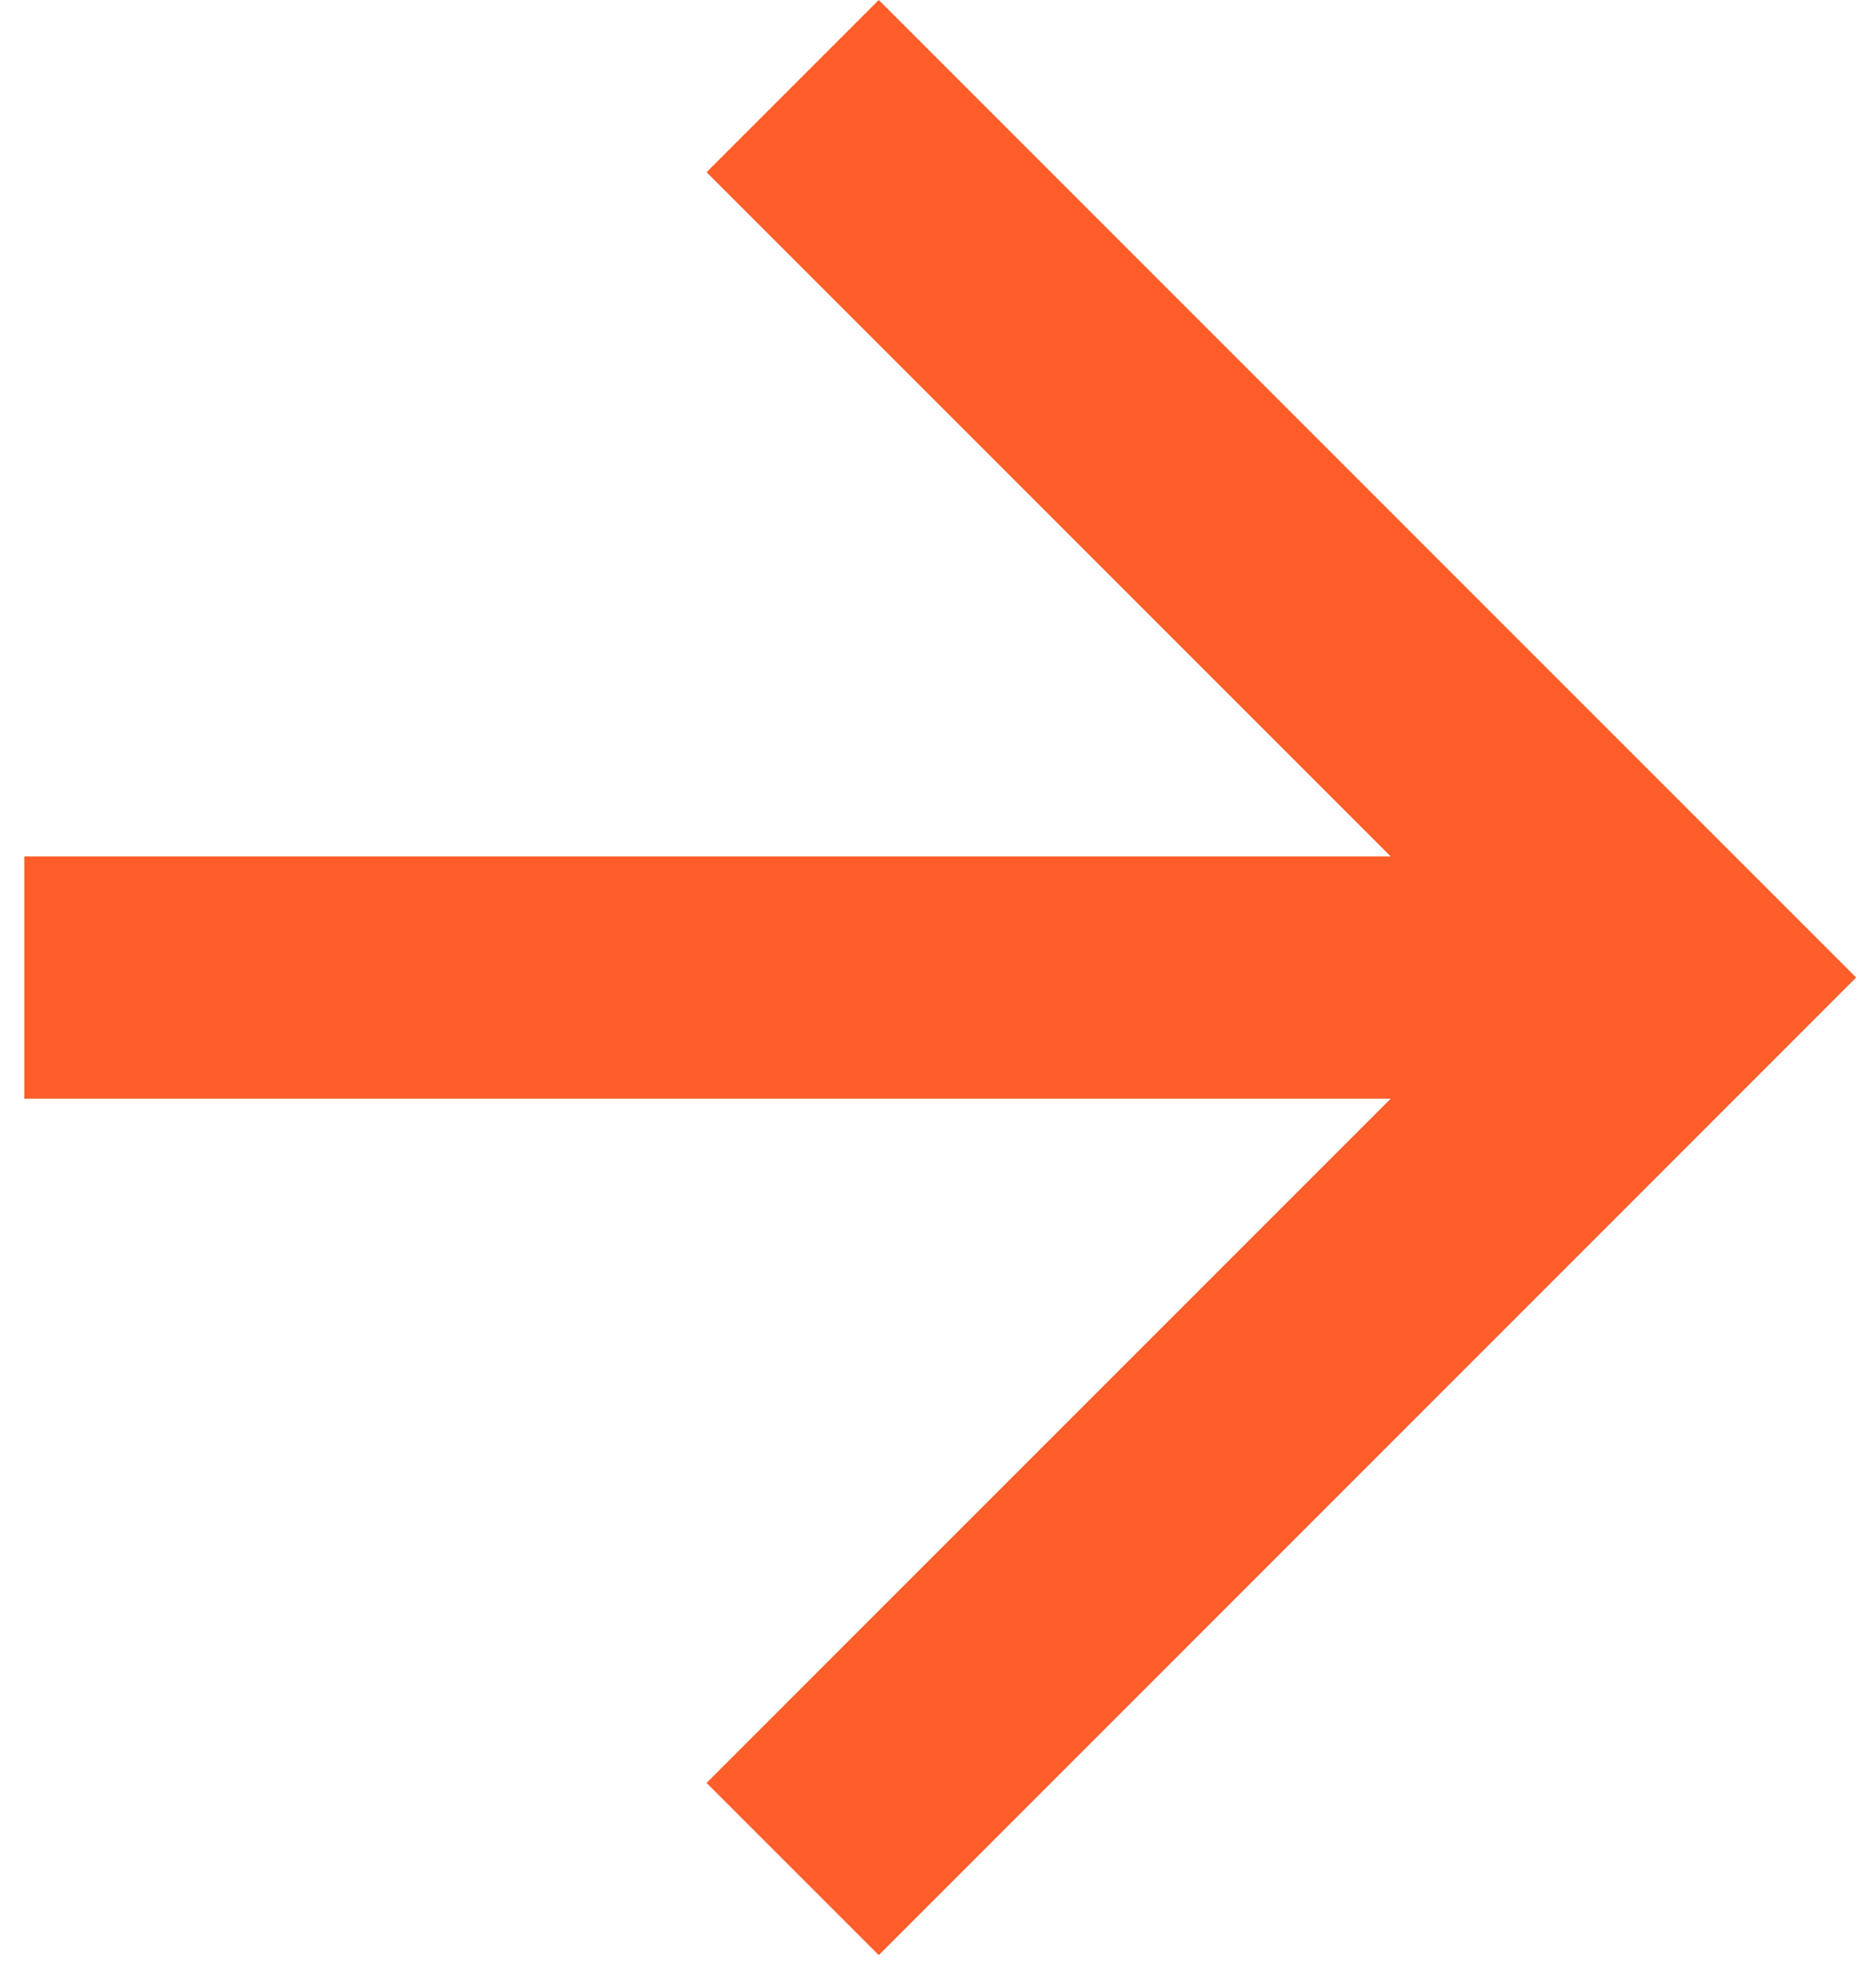
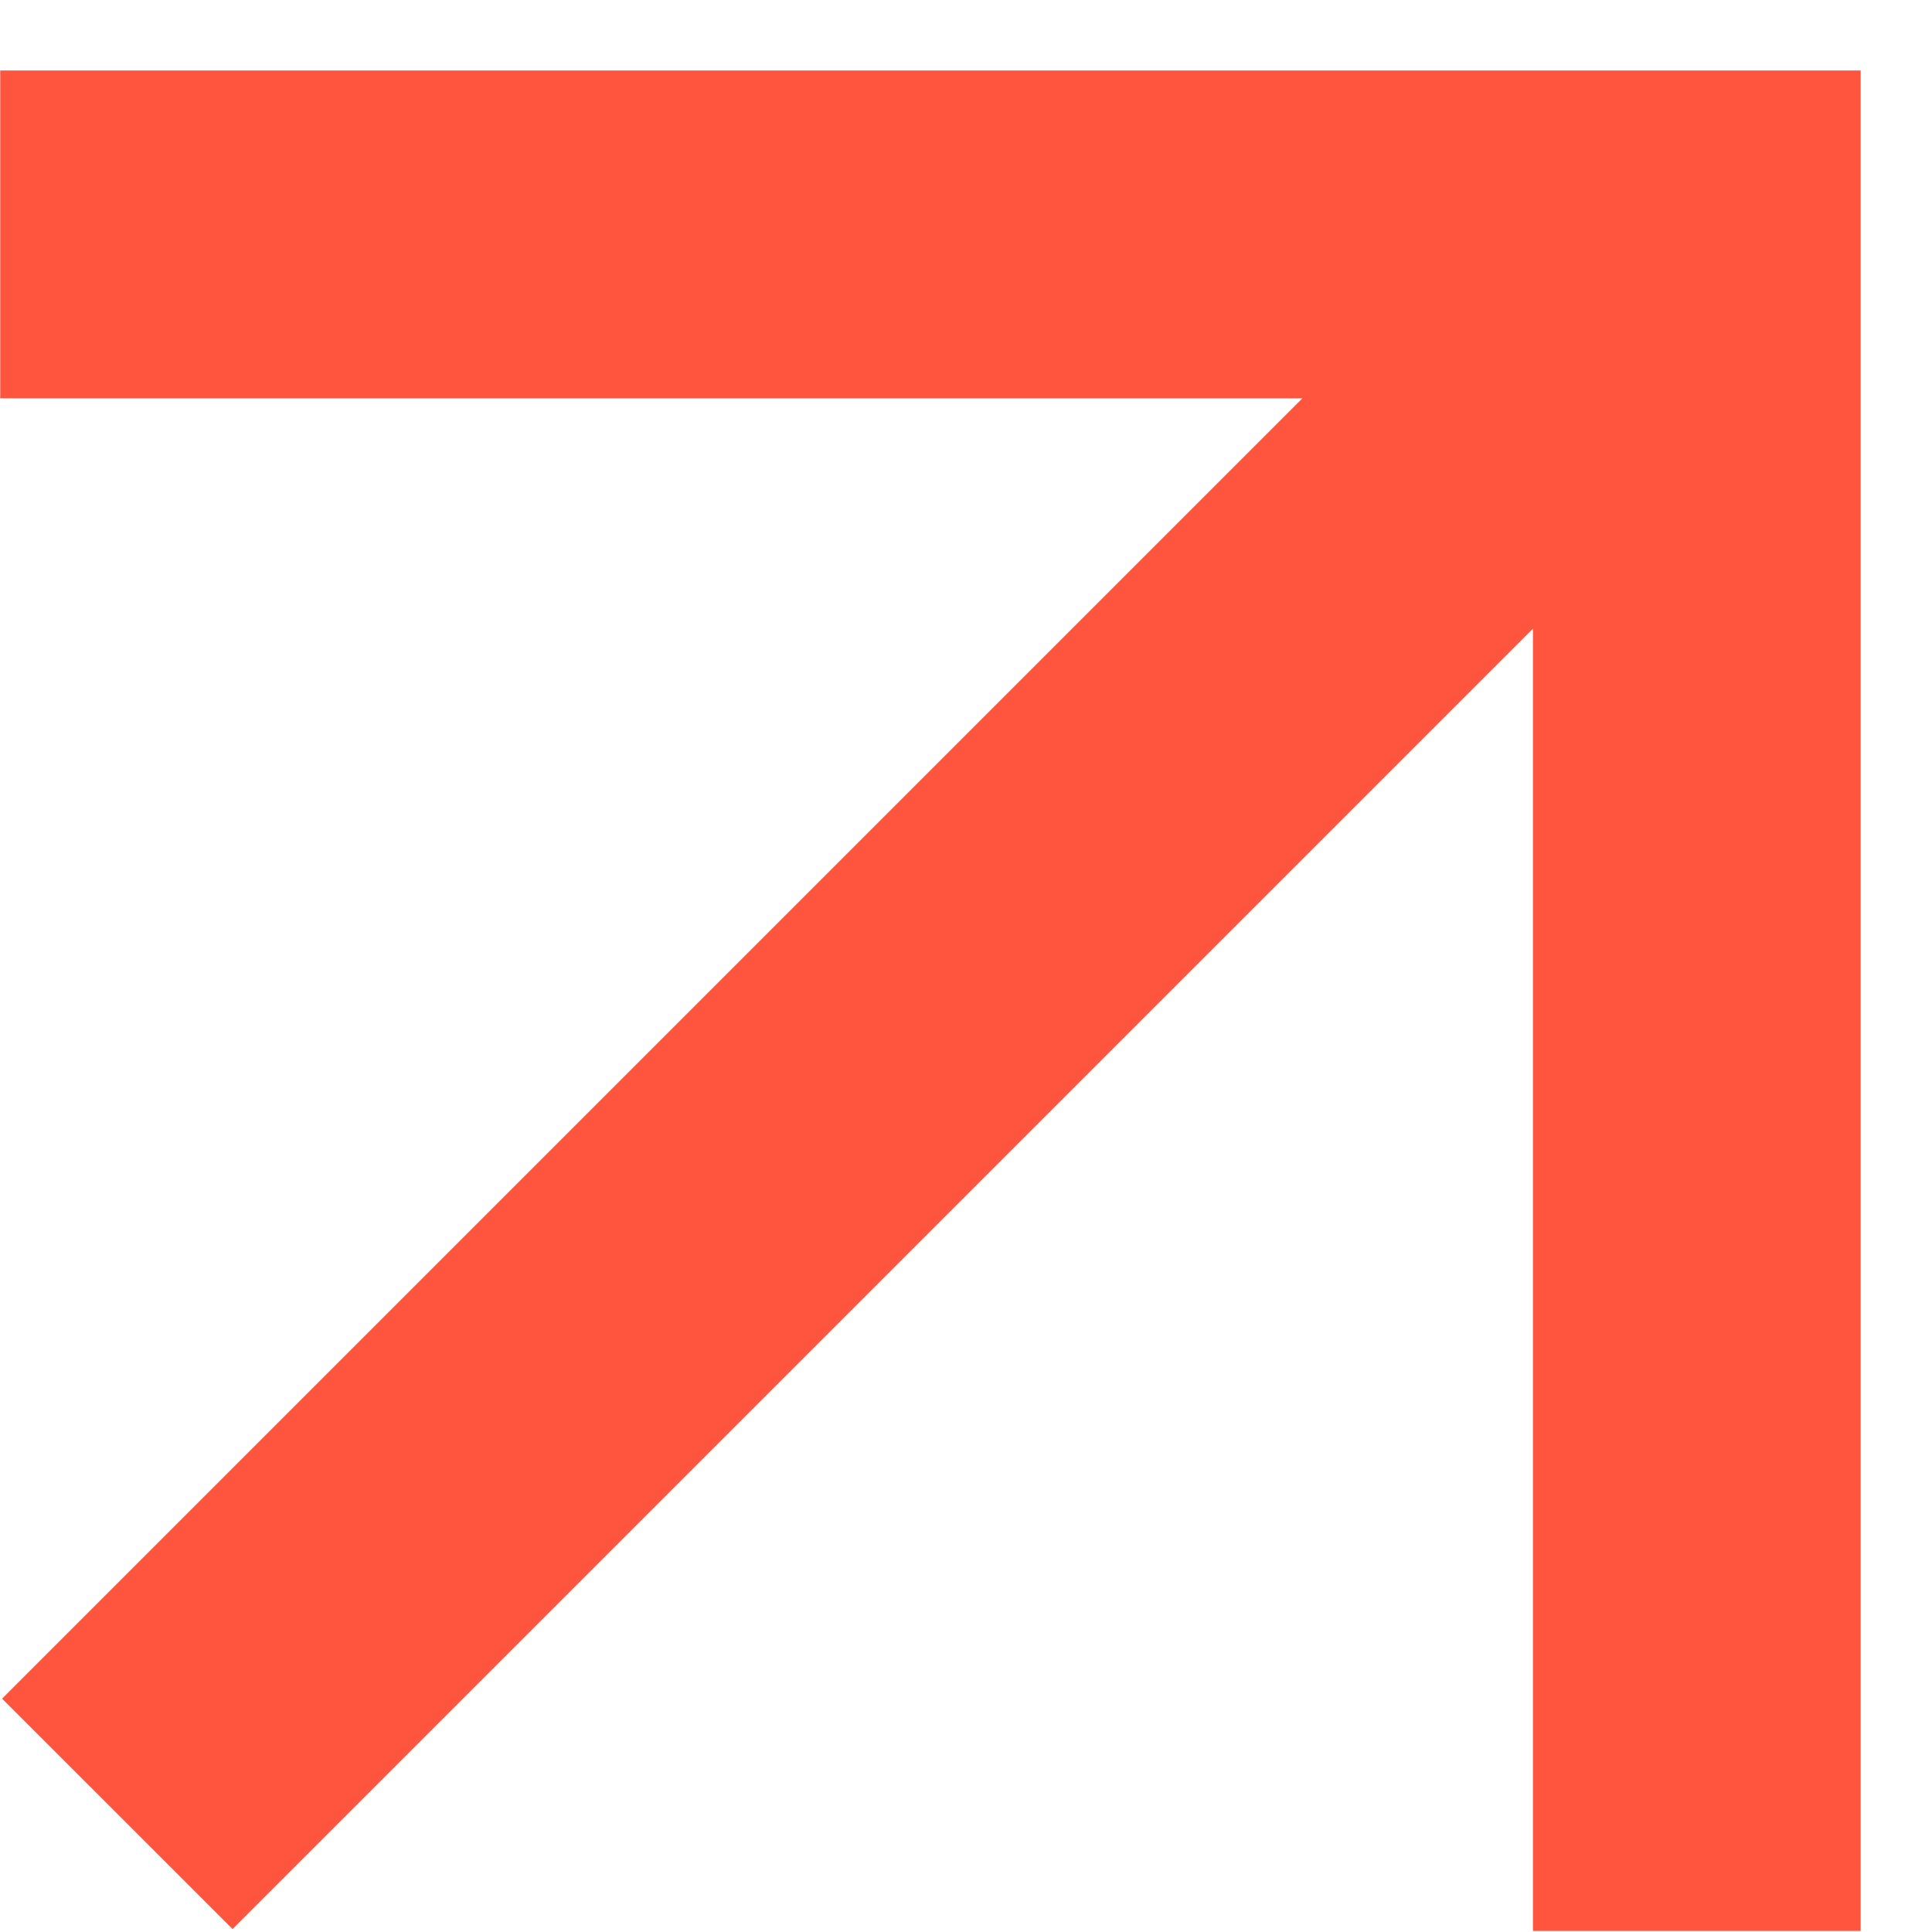
- <svg xmlns="http://www.w3.org/2000/svg" width="19" height="20" viewBox="0 0 19 20" fill="none">
-   <path d="M18.799 9.899L8.9 0L7.156 1.744L14.085 8.673L0.246 8.673L0.246 11.126L14.085 11.126L7.156 18.055L8.9 19.799L18.799 9.899Z" fill="#FF5D29" />
+ <svg xmlns="http://www.w3.org/2000/svg" width="27" height="27" viewBox="0 0 27 27" fill="none">
+   <path d="M26.003 0.985L0.003 0.985L0.003 5.566L18.202 5.566L0.029 23.739L3.25 26.959L21.423 8.786V26.985H26.003V0.985Z" fill="#FF543D" />
</svg>
